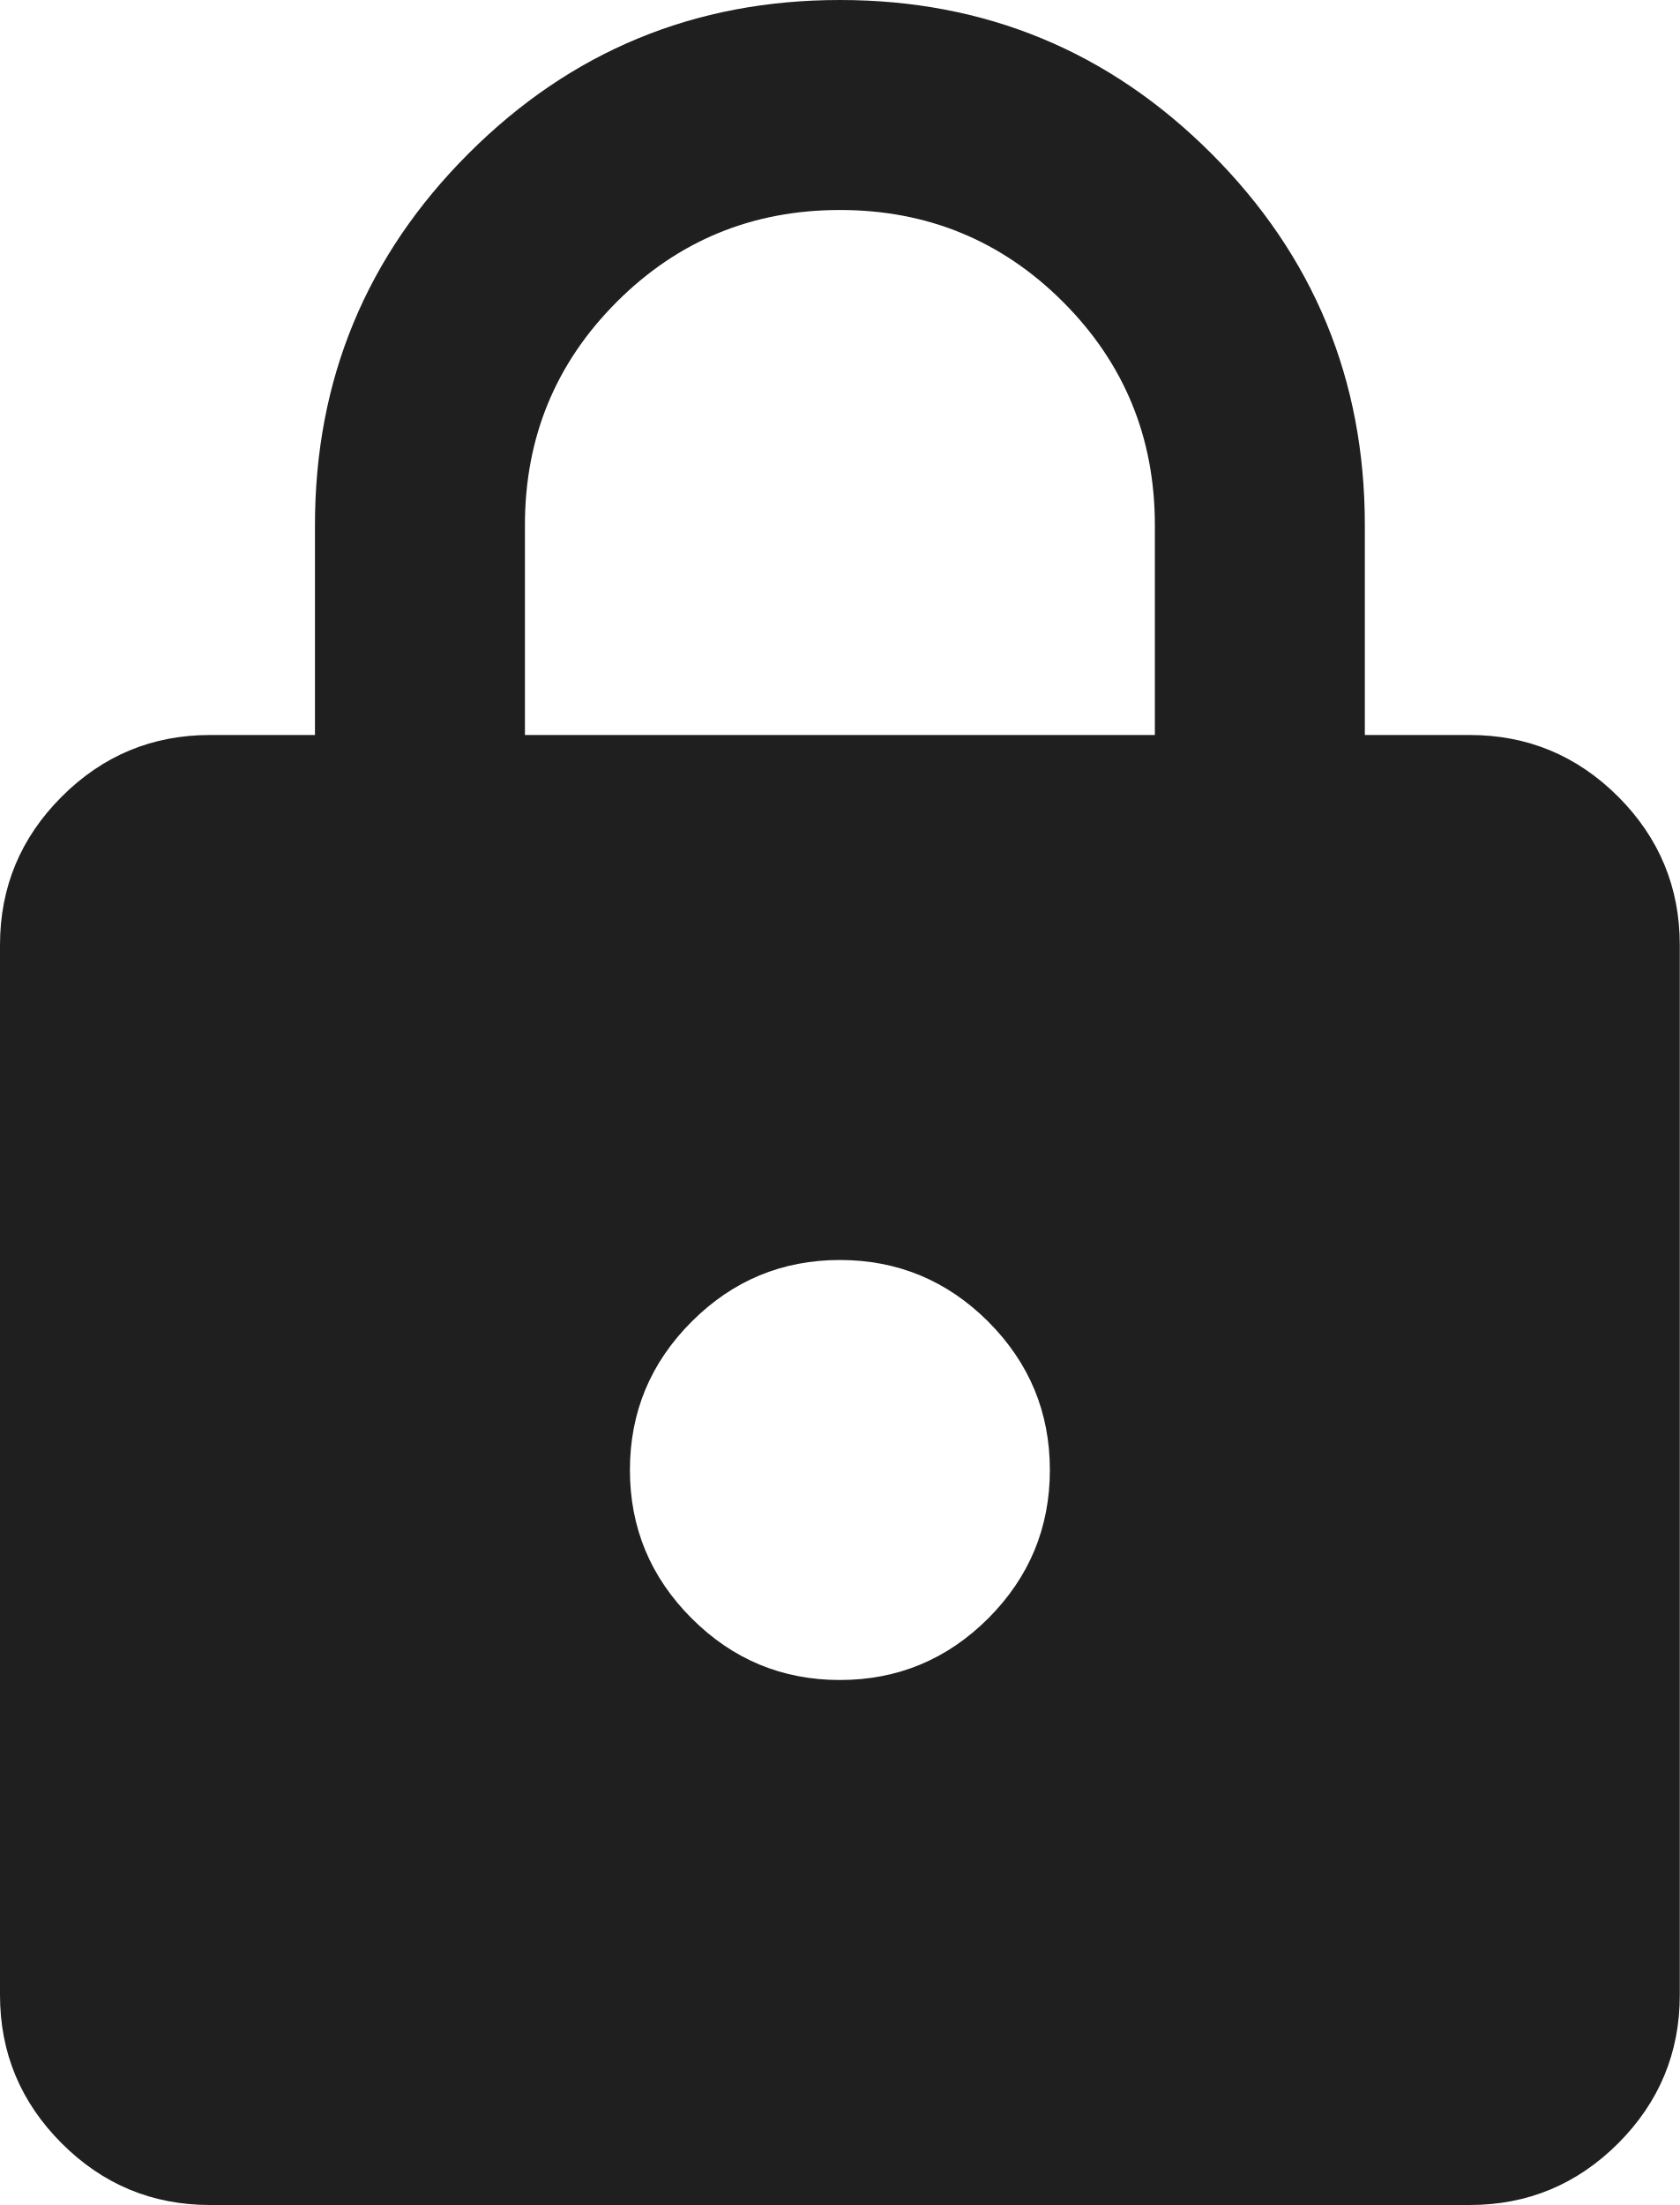
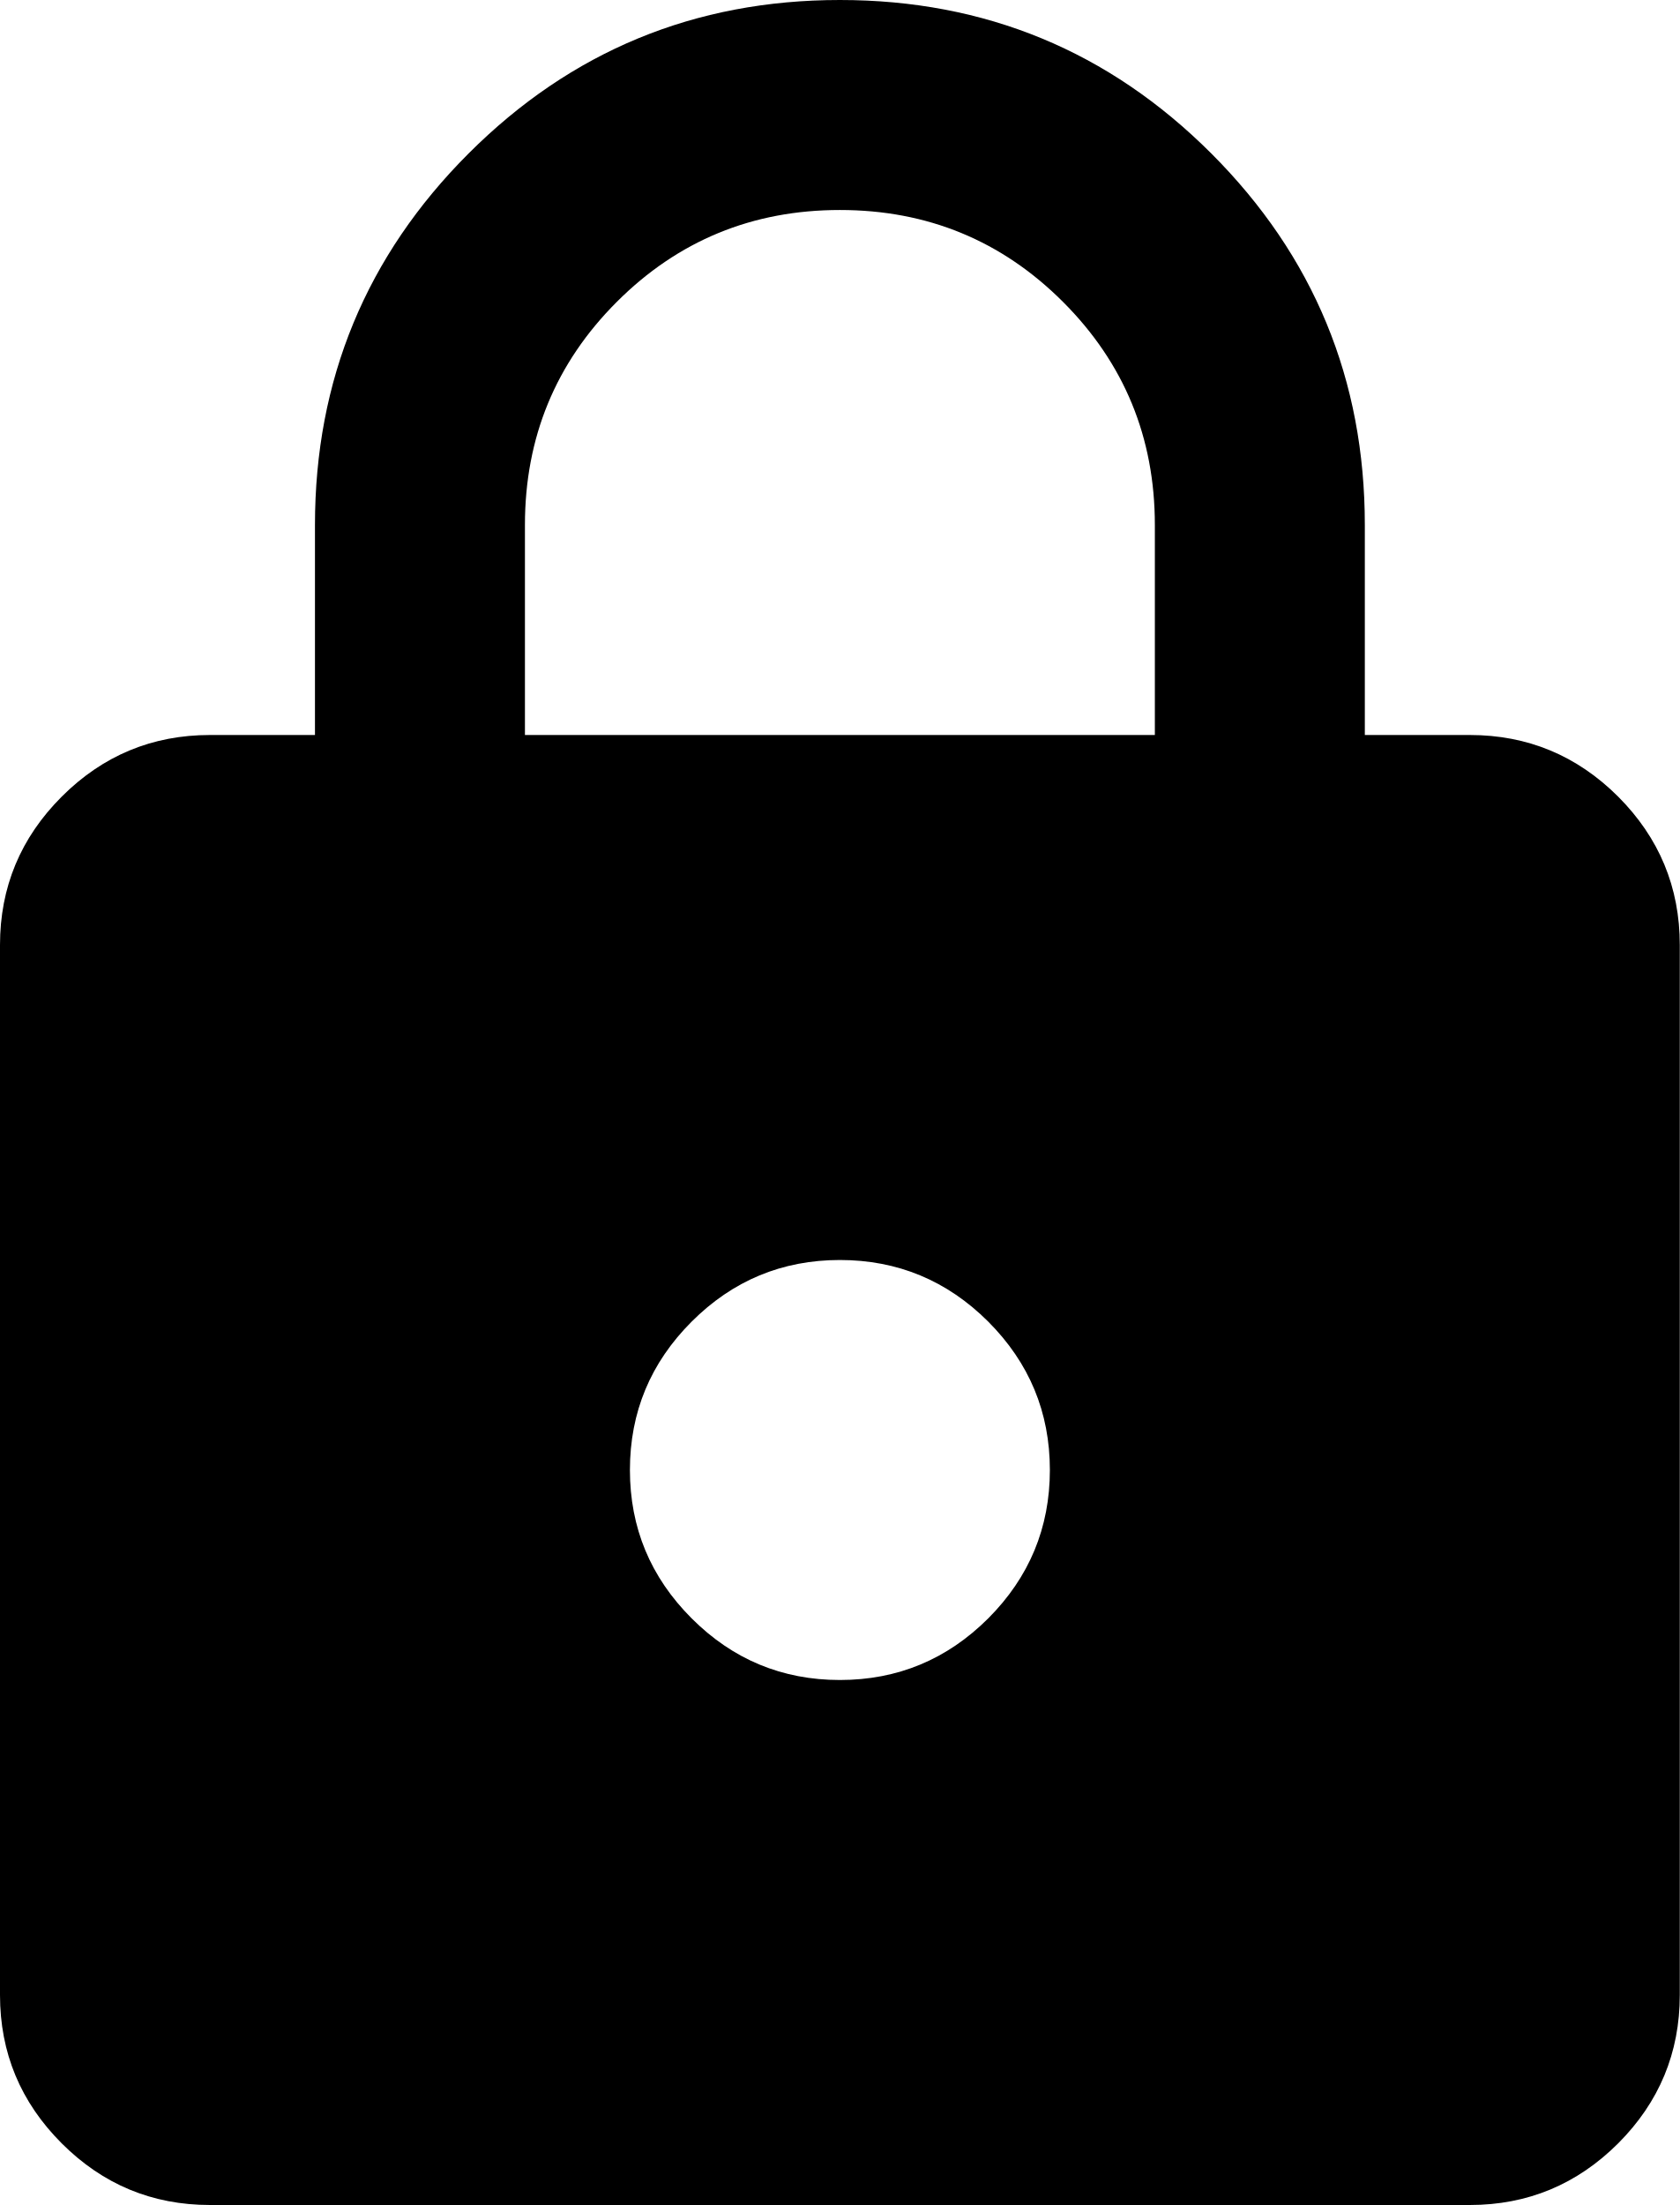
<svg xmlns="http://www.w3.org/2000/svg" width="16" height="21" viewBox="0 0 16 21" fill="none">
-   <path d="M2 21C1.45 21 0.979 20.804 0.588 20.413C0.196 20.021 0 19.55 0 19V9C0 8.45 0.196 7.979 0.588 7.587C0.979 7.196 1.45 7 2 7H3V5C3 3.617 3.488 2.437 4.463 1.462C5.438 0.487 6.617 0 8 0C9.383 0 10.563 0.487 11.538 1.462C12.513 2.437 13 3.617 13 5V7H14C14.55 7 15.021 7.196 15.413 7.587C15.804 7.979 16 8.45 16 9V19C16 19.55 15.804 20.021 15.413 20.413C15.021 20.804 14.55 21 14 21H2ZM8 16C8.55 16 9.021 15.804 9.413 15.413C9.804 15.021 10 14.55 10 14C10 13.45 9.804 12.979 9.413 12.587C9.021 12.196 8.55 12 8 12C7.45 12 6.979 12.196 6.588 12.587C6.196 12.979 6 13.45 6 14C6 14.55 6.196 15.021 6.588 15.413C6.979 15.804 7.45 16 8 16ZM5 7H11V5C11 4.167 10.708 3.458 10.125 2.875C9.542 2.292 8.833 2 8 2C7.167 2 6.458 2.292 5.875 2.875C5.292 3.458 5 4.167 5 5V7Z" fill="#1F1F1F" />
+   <path d="M2 21C1.45 21 0.979 20.804 0.588 20.413C0.196 20.021 0 19.55 0 19V9C0 8.45 0.196 7.979 0.588 7.587C0.979 7.196 1.45 7 2 7H3V5C3 3.617 3.488 2.437 4.463 1.462C5.438 0.487 6.617 0 8 0C9.383 0 10.563 0.487 11.538 1.462C12.513 2.437 13 3.617 13 5V7H14C14.55 7 15.021 7.196 15.413 7.587C15.804 7.979 16 8.45 16 9V19C16 19.55 15.804 20.021 15.413 20.413C15.021 20.804 14.55 21 14 21H2ZM8 16C8.55 16 9.021 15.804 9.413 15.413C9.804 15.021 10 14.55 10 14C10 13.45 9.804 12.979 9.413 12.587C9.021 12.196 8.55 12 8 12C7.45 12 6.979 12.196 6.588 12.587C6.196 12.979 6 13.45 6 14C6 14.55 6.196 15.021 6.588 15.413C6.979 15.804 7.45 16 8 16ZM5 7H11V5C11 4.167 10.708 3.458 10.125 2.875C9.542 2.292 8.833 2 8 2C7.167 2 6.458 2.292 5.875 2.875C5.292 3.458 5 4.167 5 5V7Z" fill="currentColor" />
</svg>
